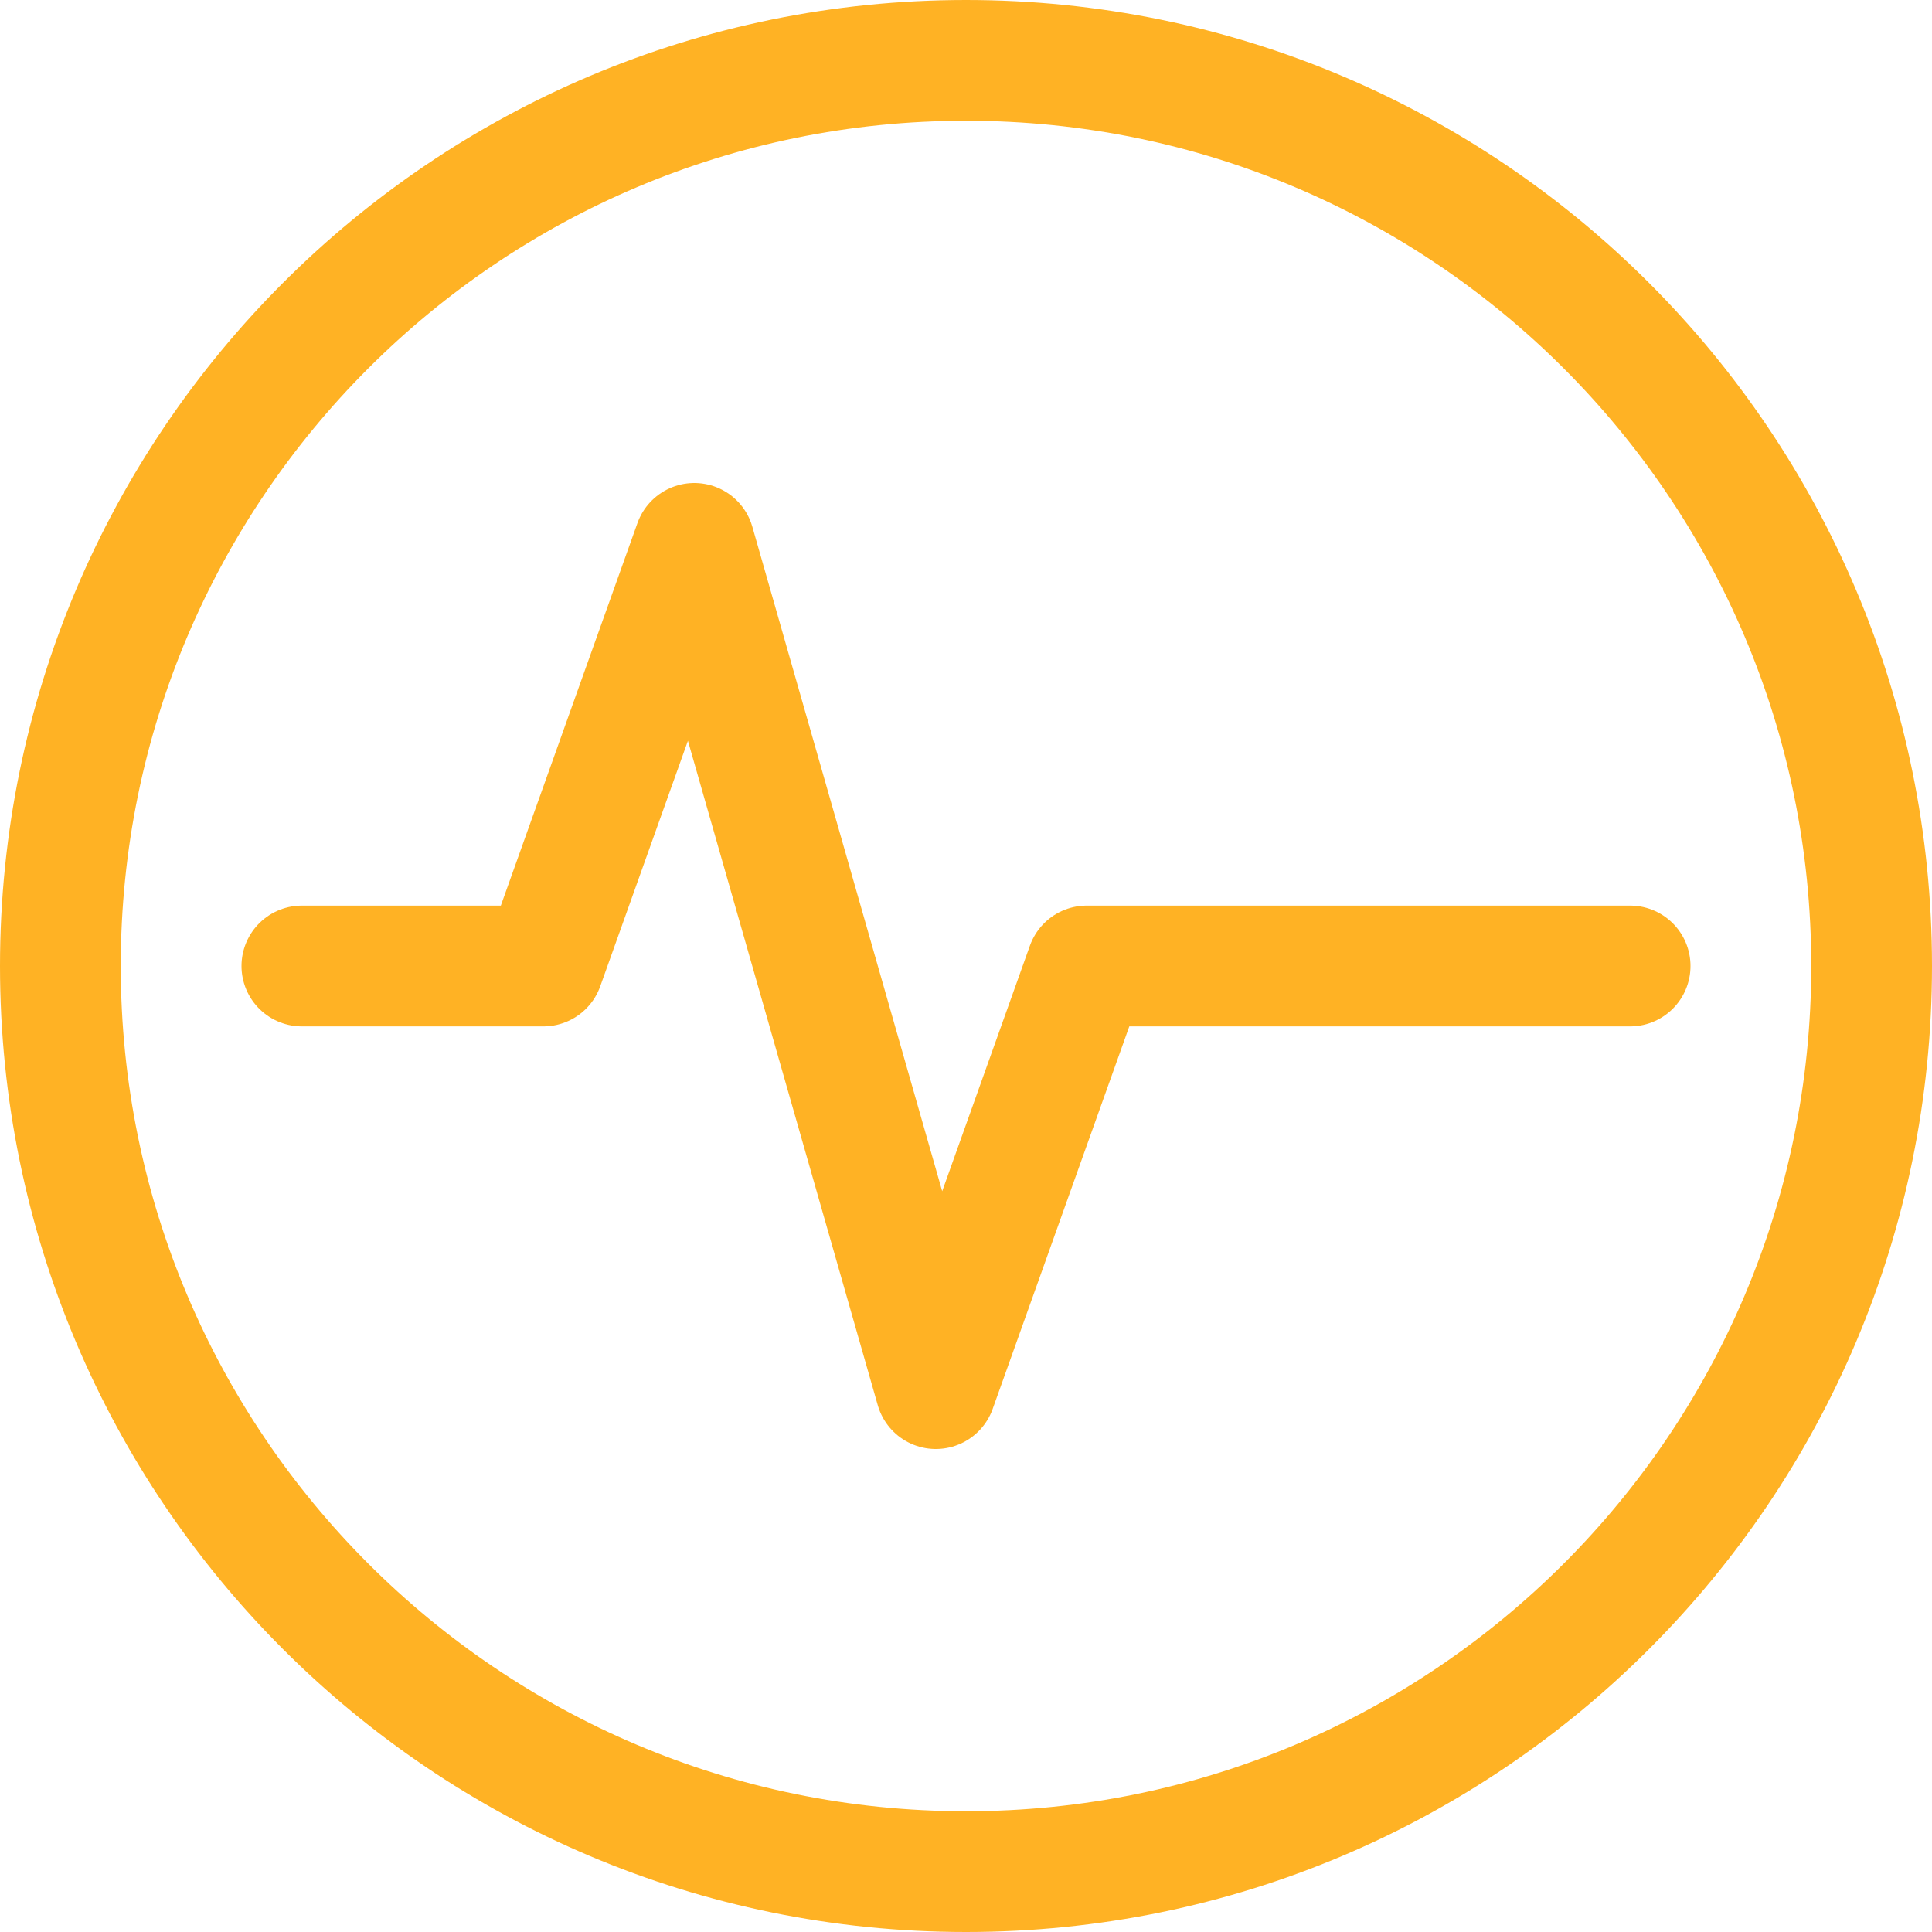
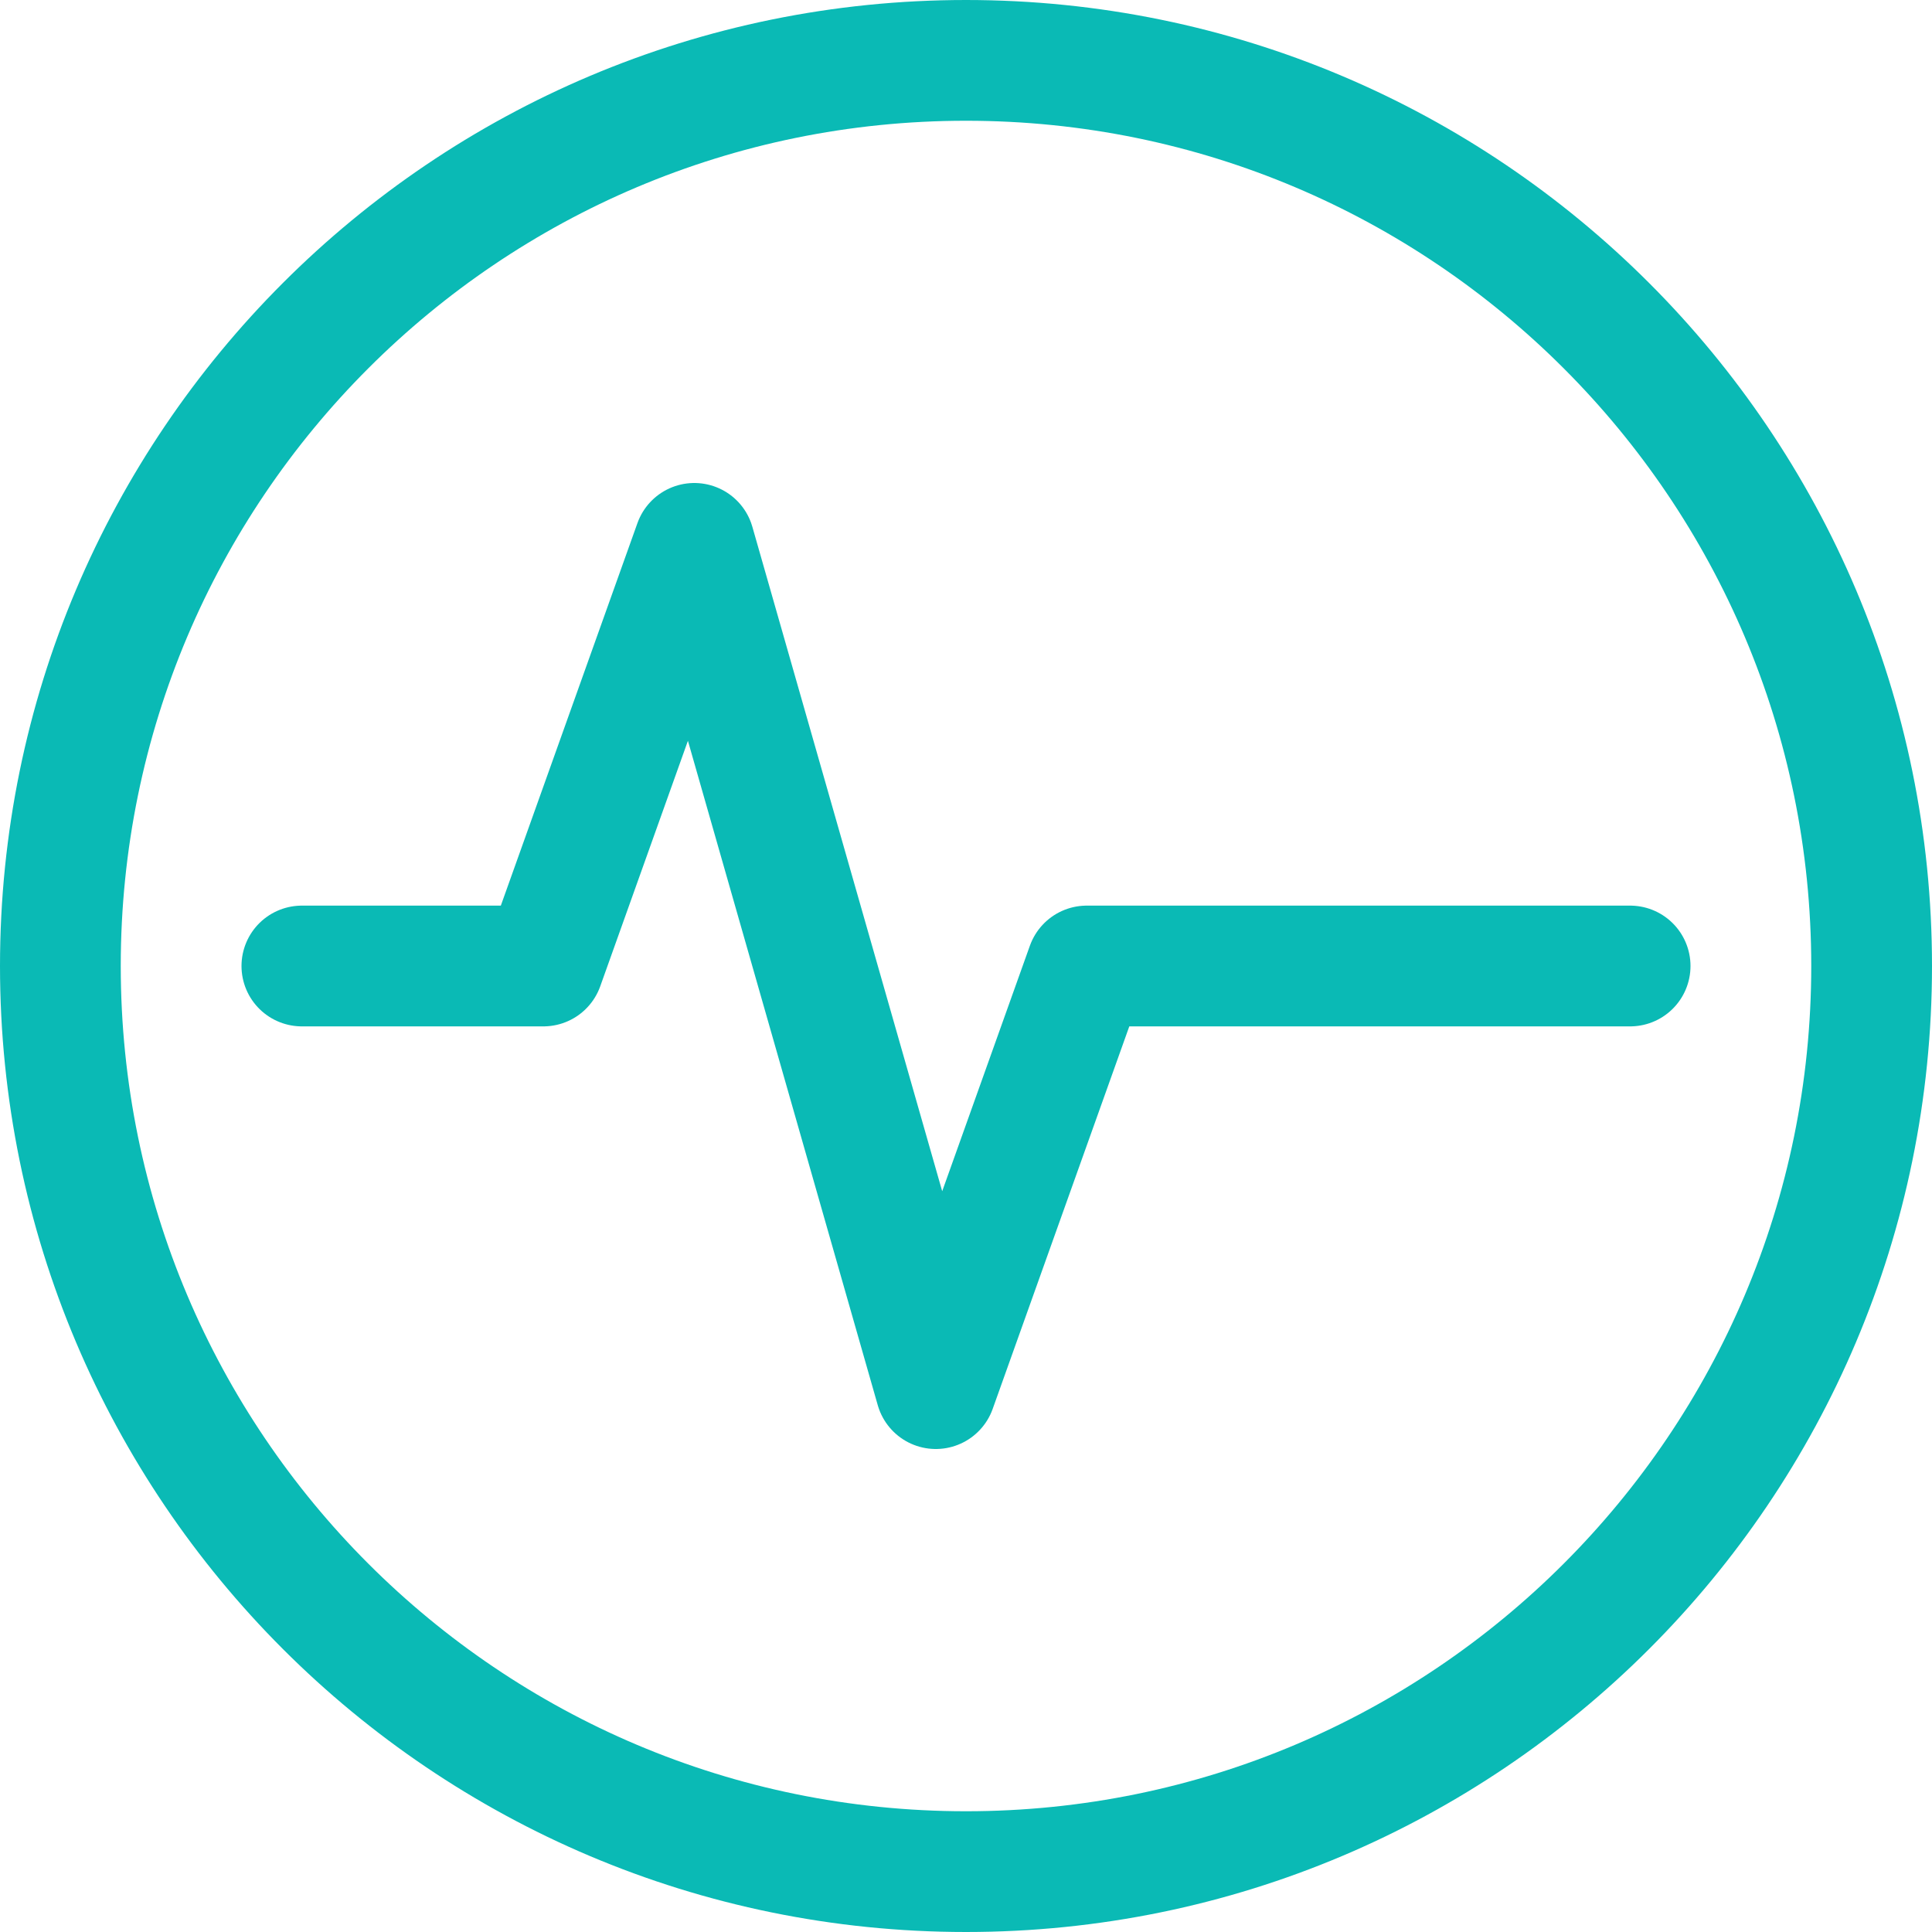
<svg xmlns="http://www.w3.org/2000/svg" viewBox="0 0 32 32" fill="none">
-   <circle cx="16" cy="16" r="15" stroke="#ffb224" stroke-width="2" />
-   <path d="M5 16h4l2.5-7 4 14 2.5-7H27" stroke="#ffb224" stroke-width="2" stroke-linecap="round" stroke-linejoin="round" />
+   <circle cx="16" cy="16" r="15" stroke="#0ABAB5" stroke-width="2" />
+   <path d="M5 16h4l2.5-7 4 14 2.5-7H27" stroke="#0ABAB5" stroke-width="2" stroke-linecap="round" stroke-linejoin="round" />
</svg>
